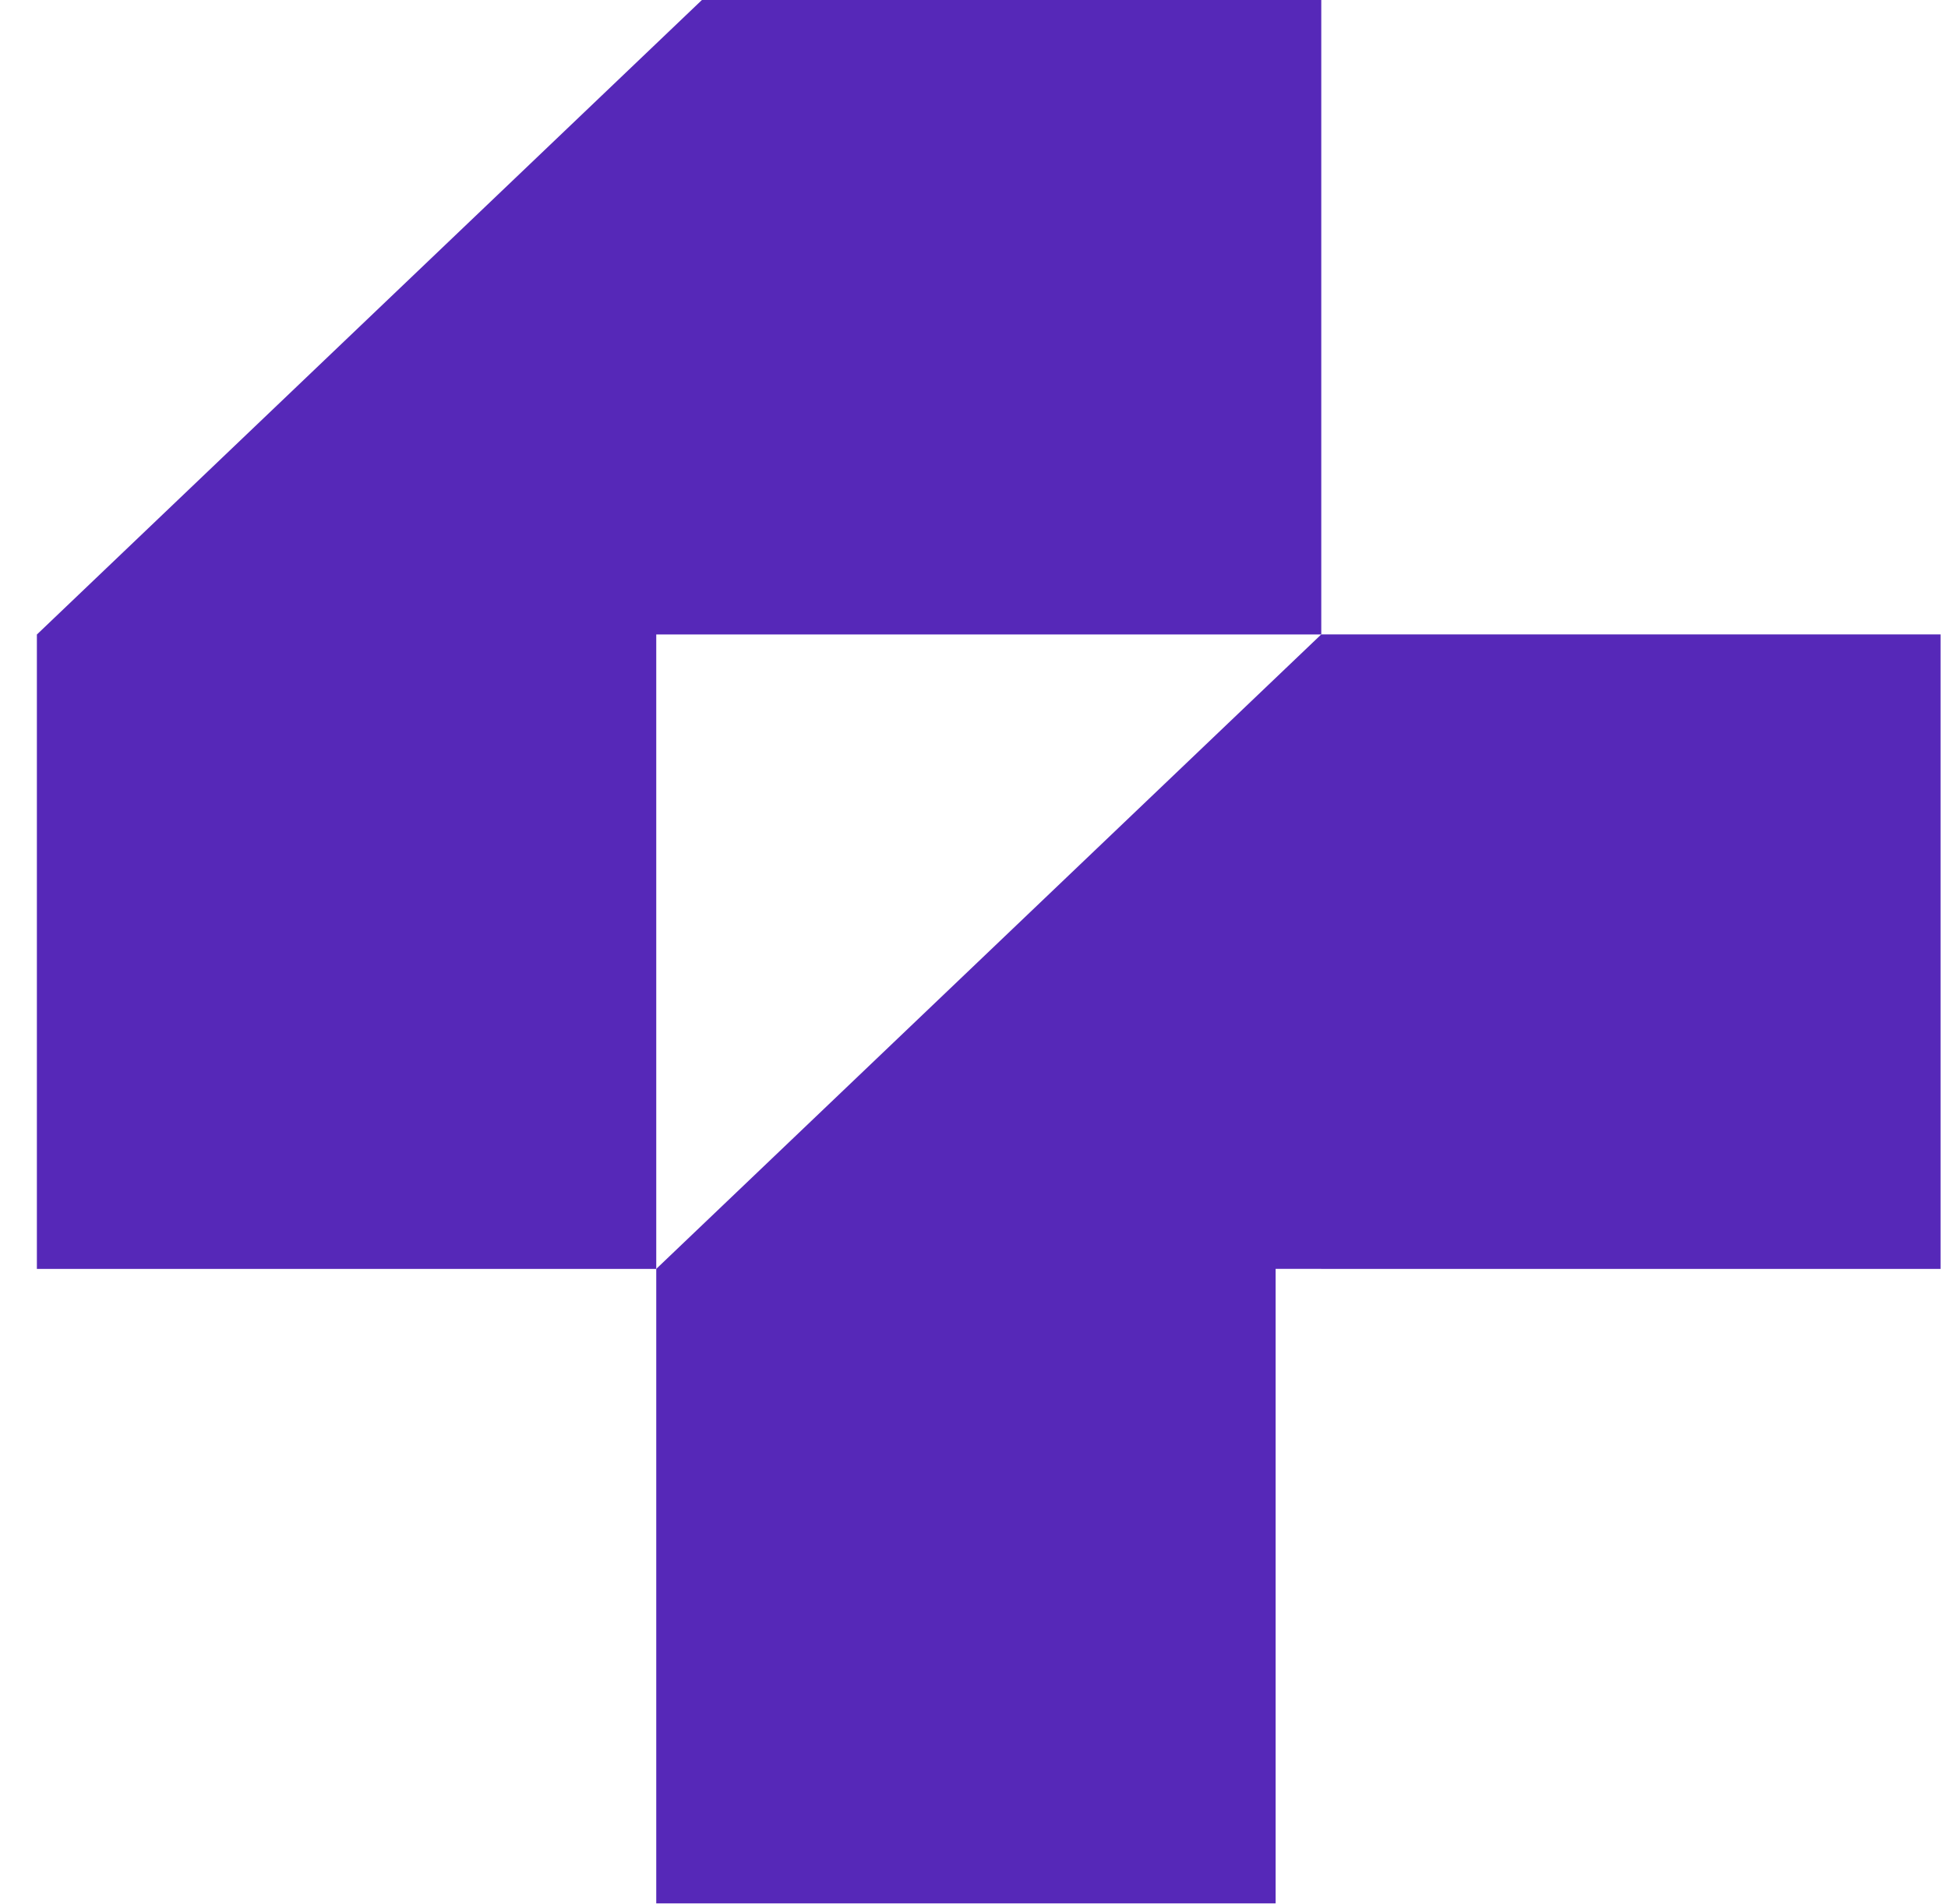
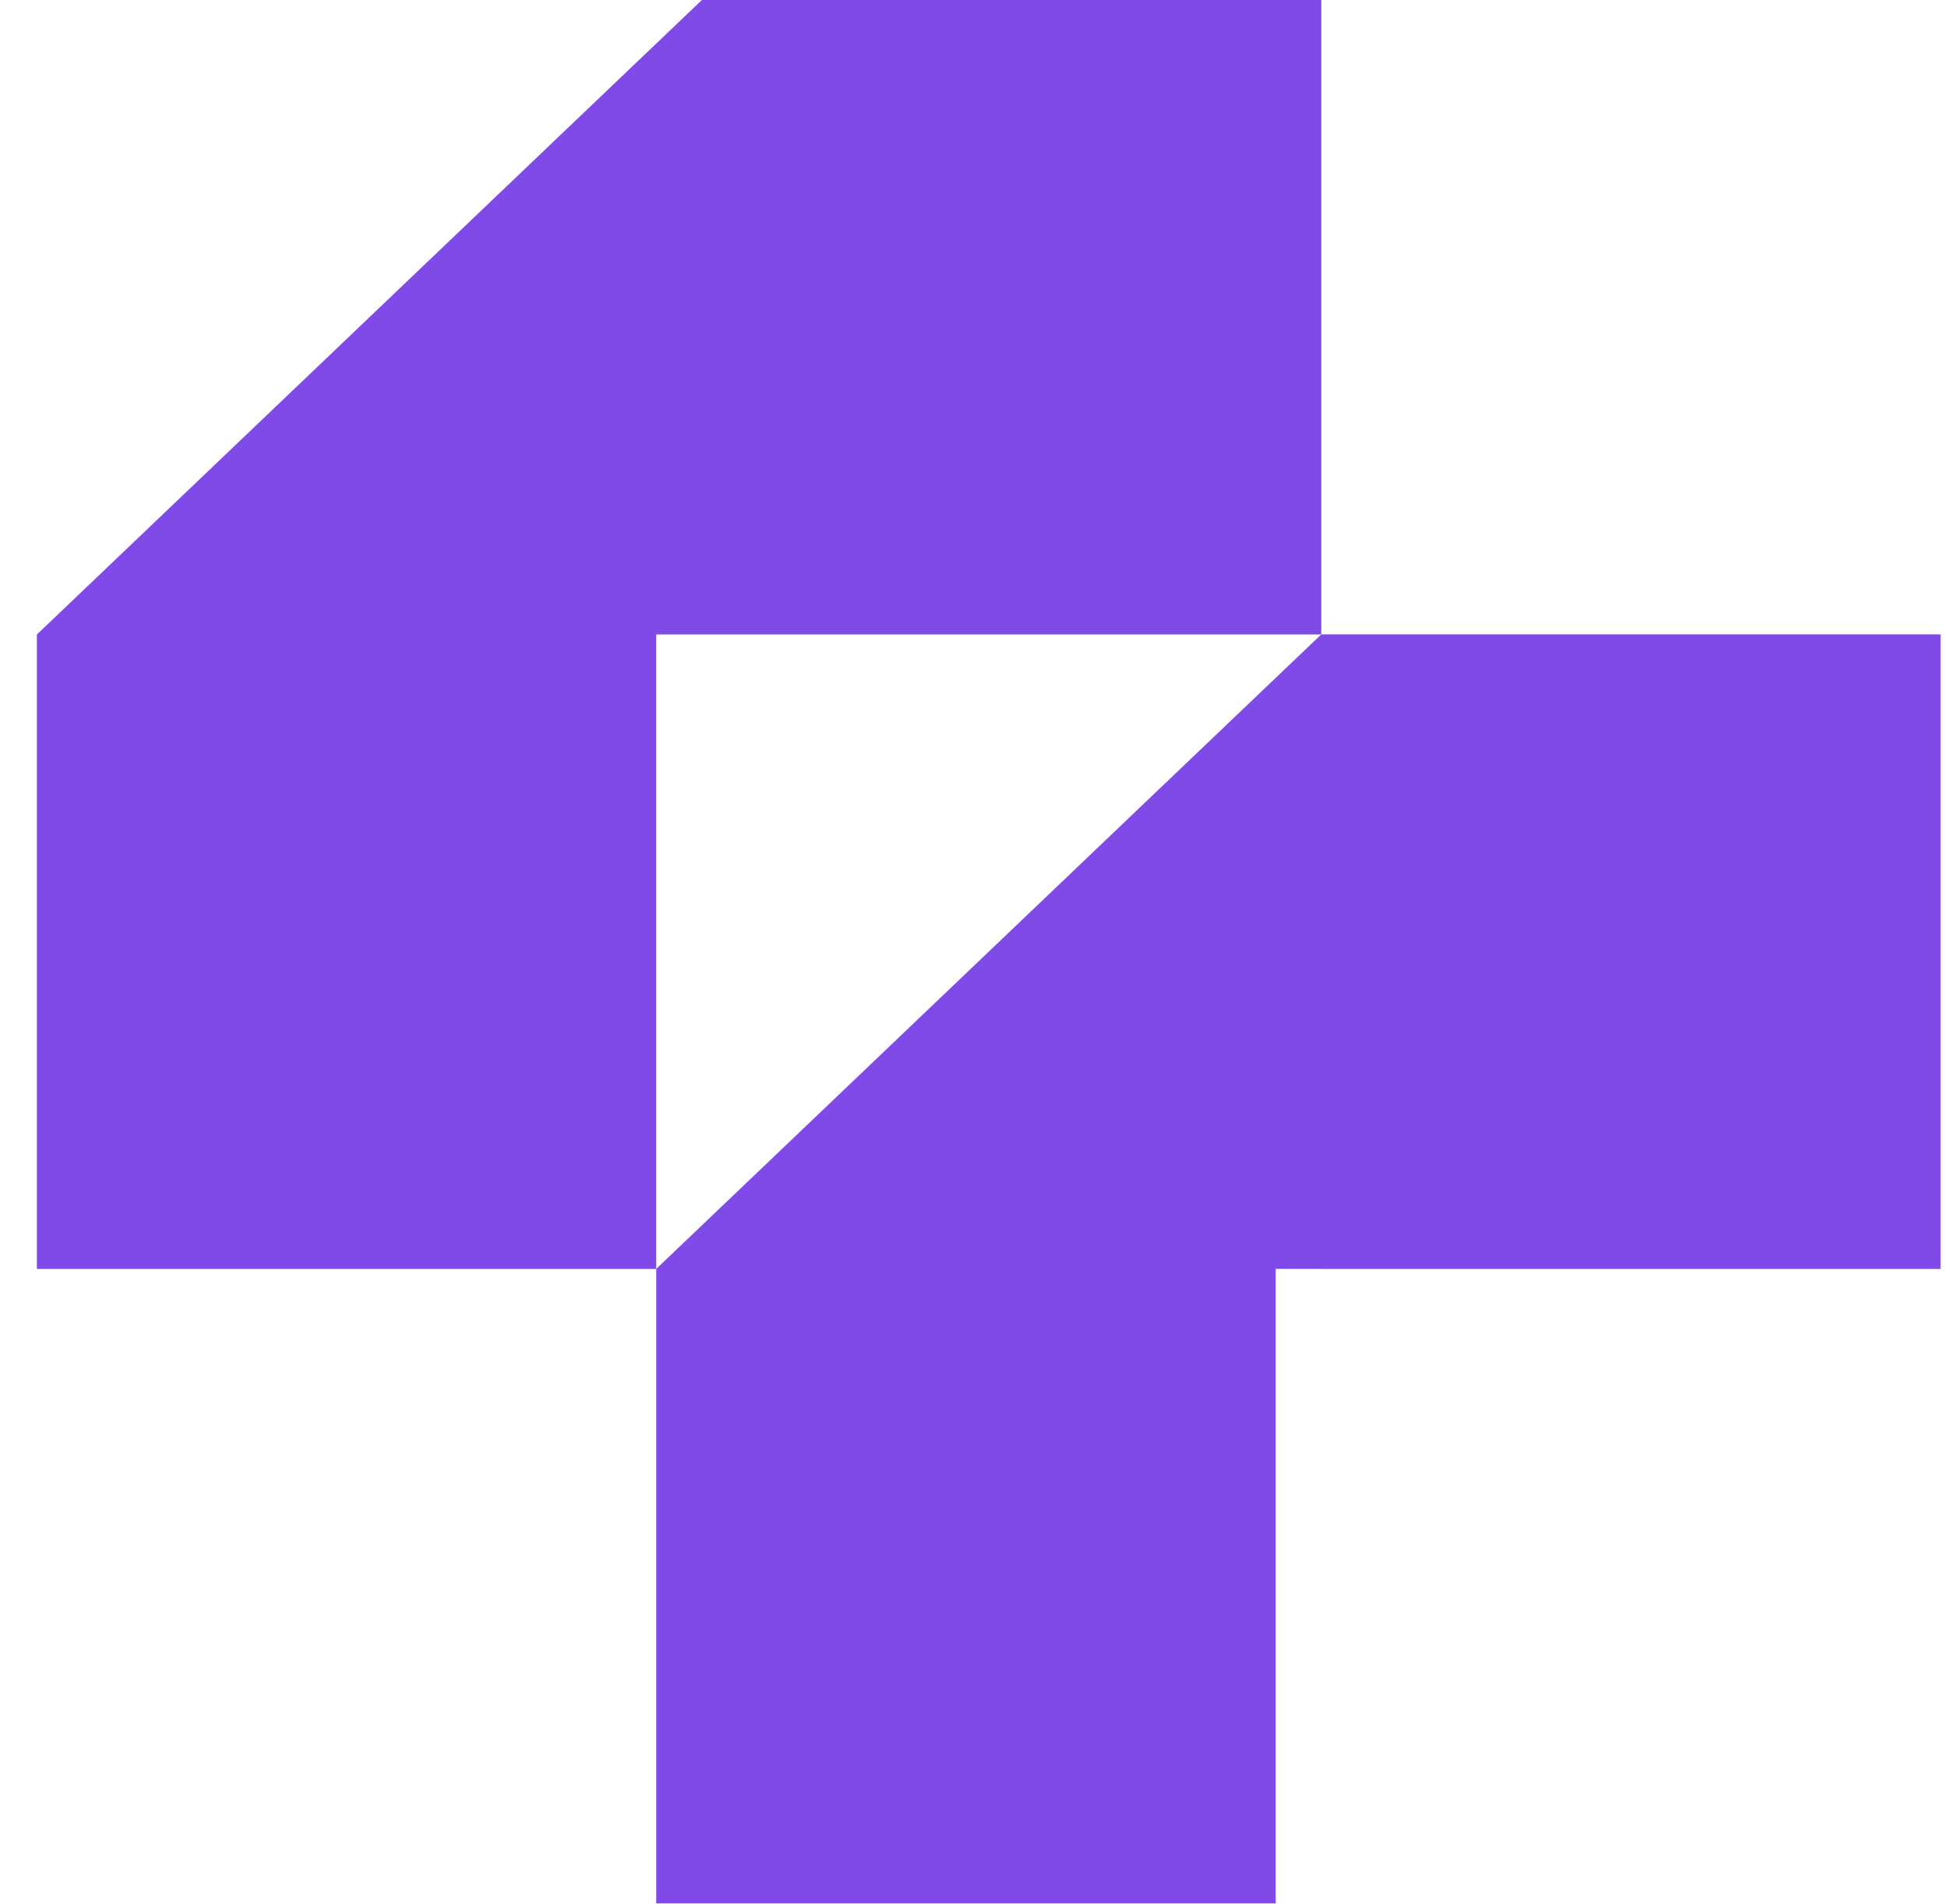
<svg xmlns="http://www.w3.org/2000/svg" width="44" height="43" fill="none">
-   <path fill="#5628B8" fill-rule="evenodd" d="m14.823 28.666 15.02-14.333v14.333h-15.02ZM28.813 43h-13.99V28.666h13.99V43Zm15.02-14.333h-13.99V14.332h13.99v14.334Z" clip-rule="evenodd" />
-   <path fill="#5628B8" fill-rule="evenodd" d="M14.823 28.667H.833V14.333h13.99v14.334Zm15.02-14.334H.835L15.854 0h13.99v14.333Z" clip-rule="evenodd" />
+   <path fill="#804AE8" fill-rule="evenodd" d="m14.823 28.666 15.02-14.333v14.333h-15.02ZM28.813 43h-13.99V28.666h13.99V43Zm15.02-14.333h-13.99V14.332h13.99v14.334Z" clip-rule="evenodd" />
+   <path fill="#804AE8" fill-rule="evenodd" d="M14.823 28.667H.833V14.333h13.99v14.334Zm15.02-14.334H.835L15.854 0h13.99v14.333Z" clip-rule="evenodd" />
</svg>
